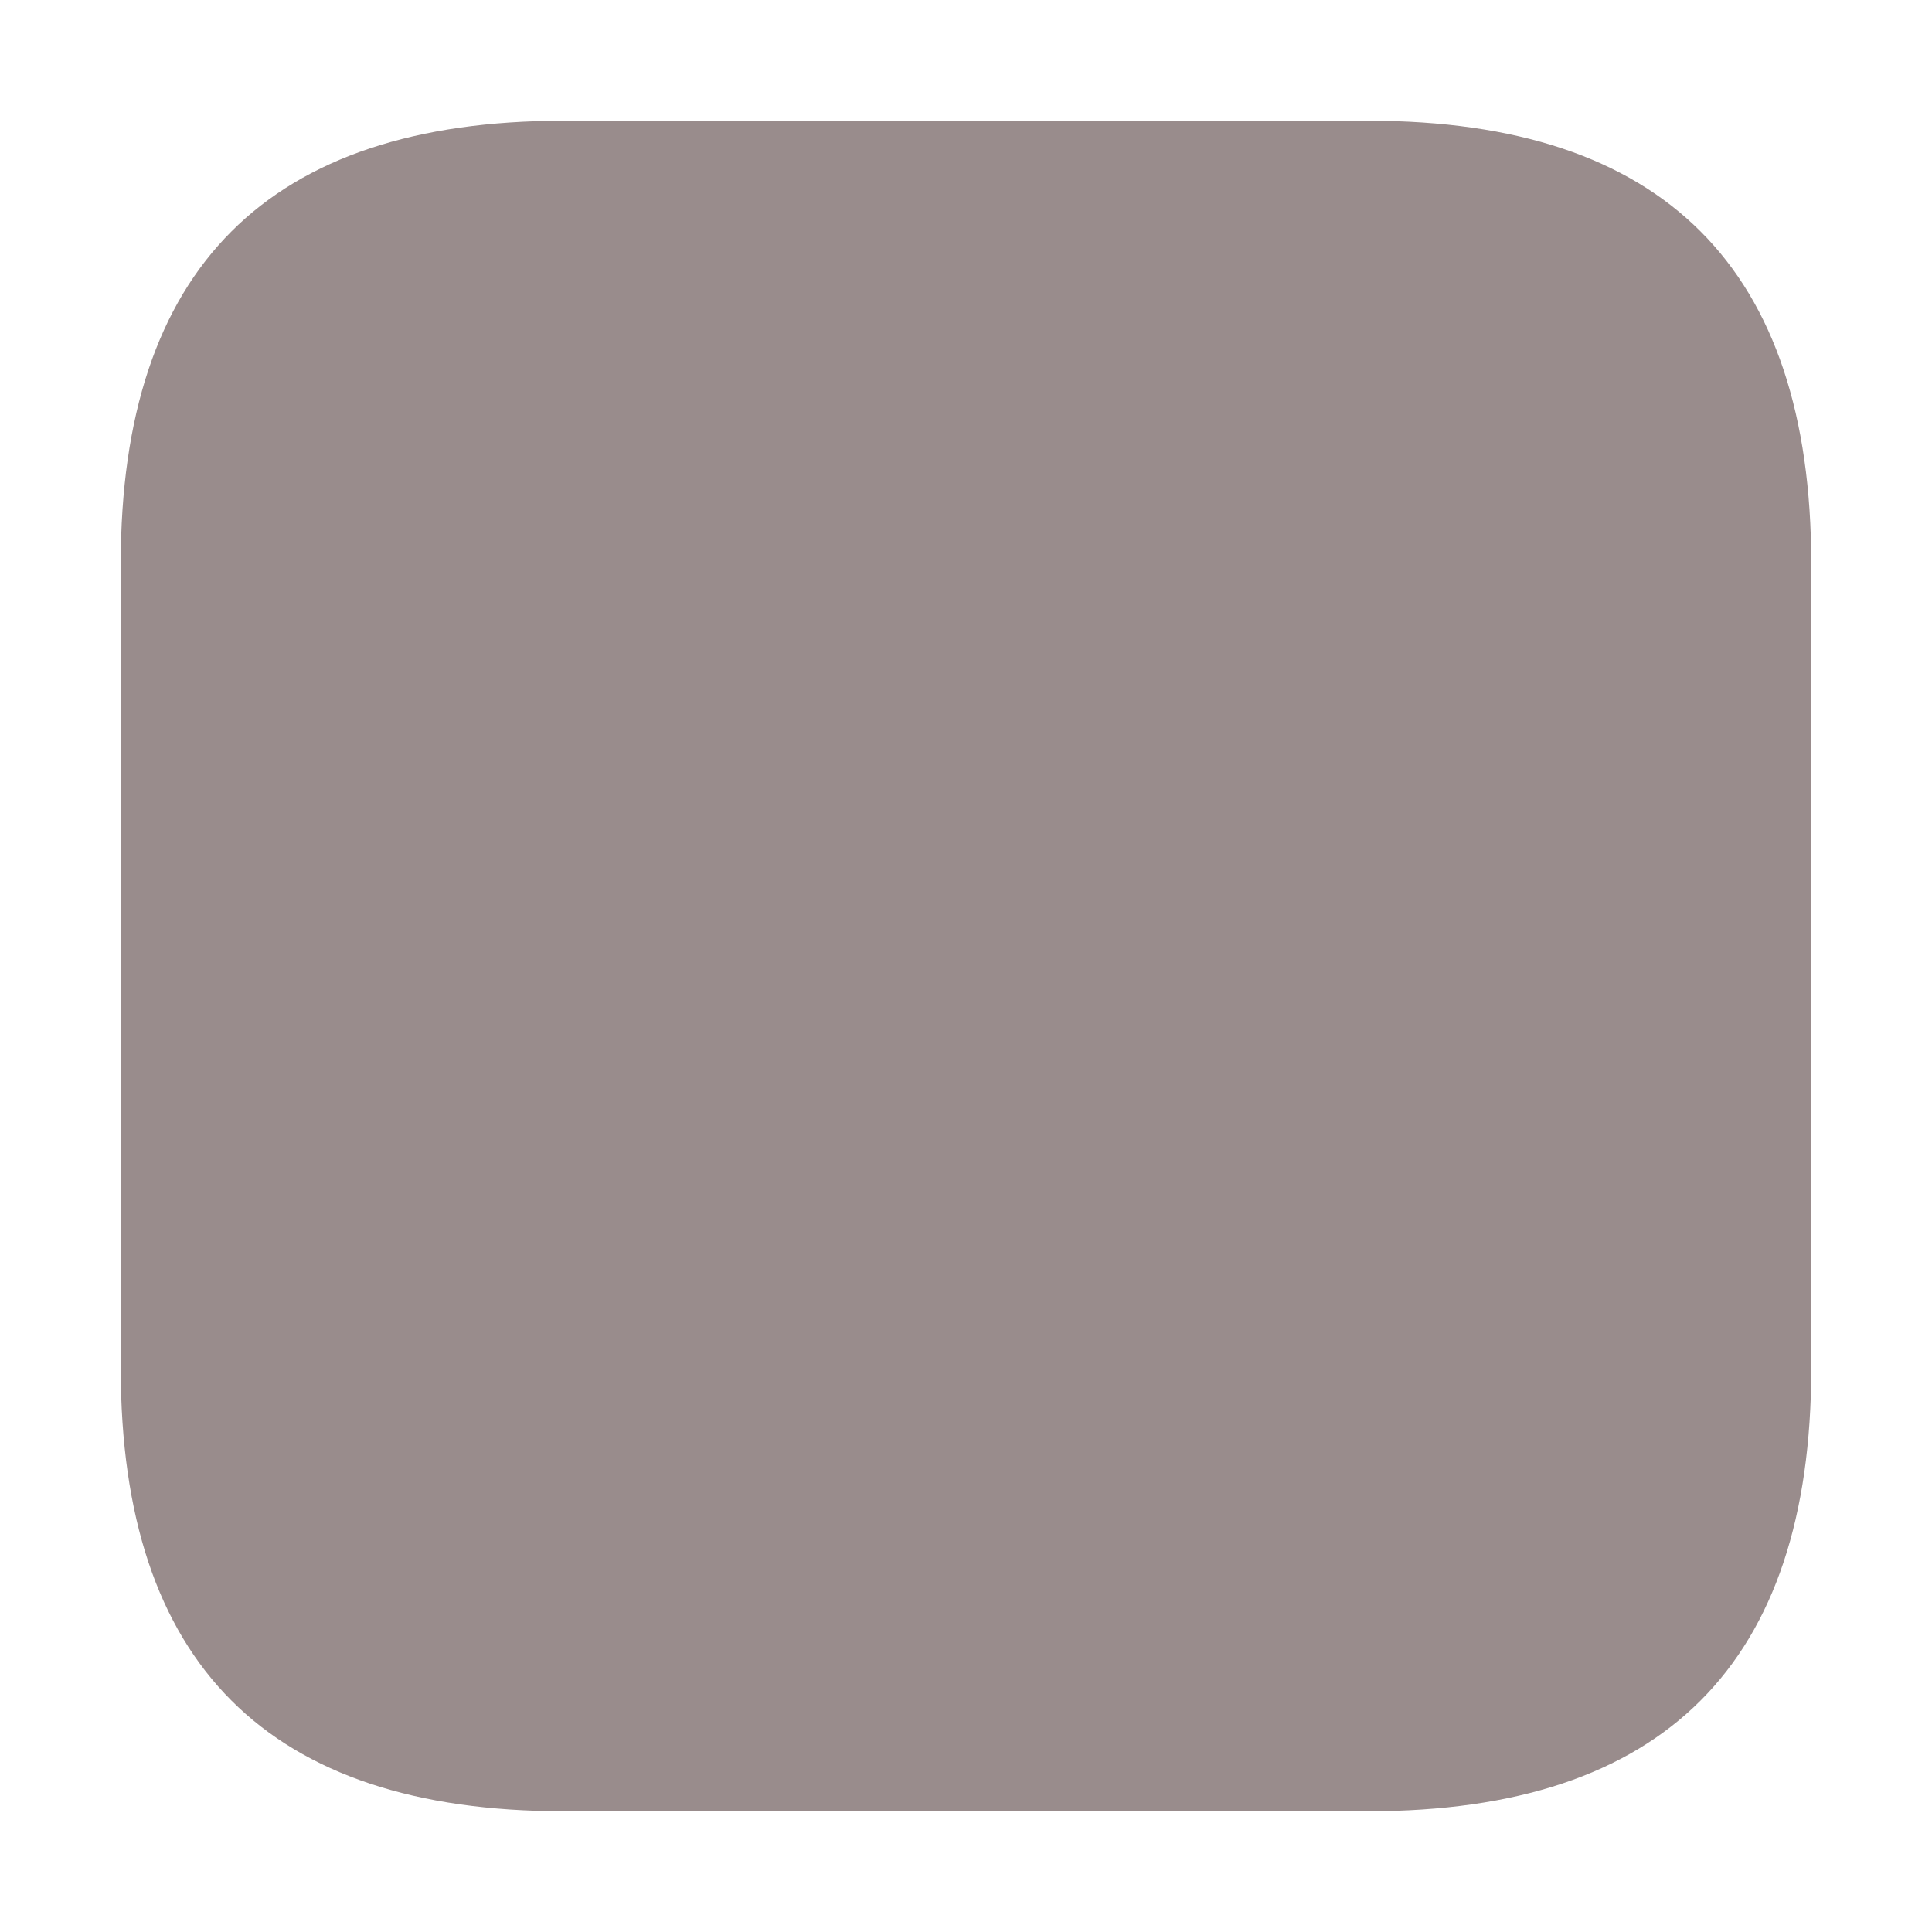
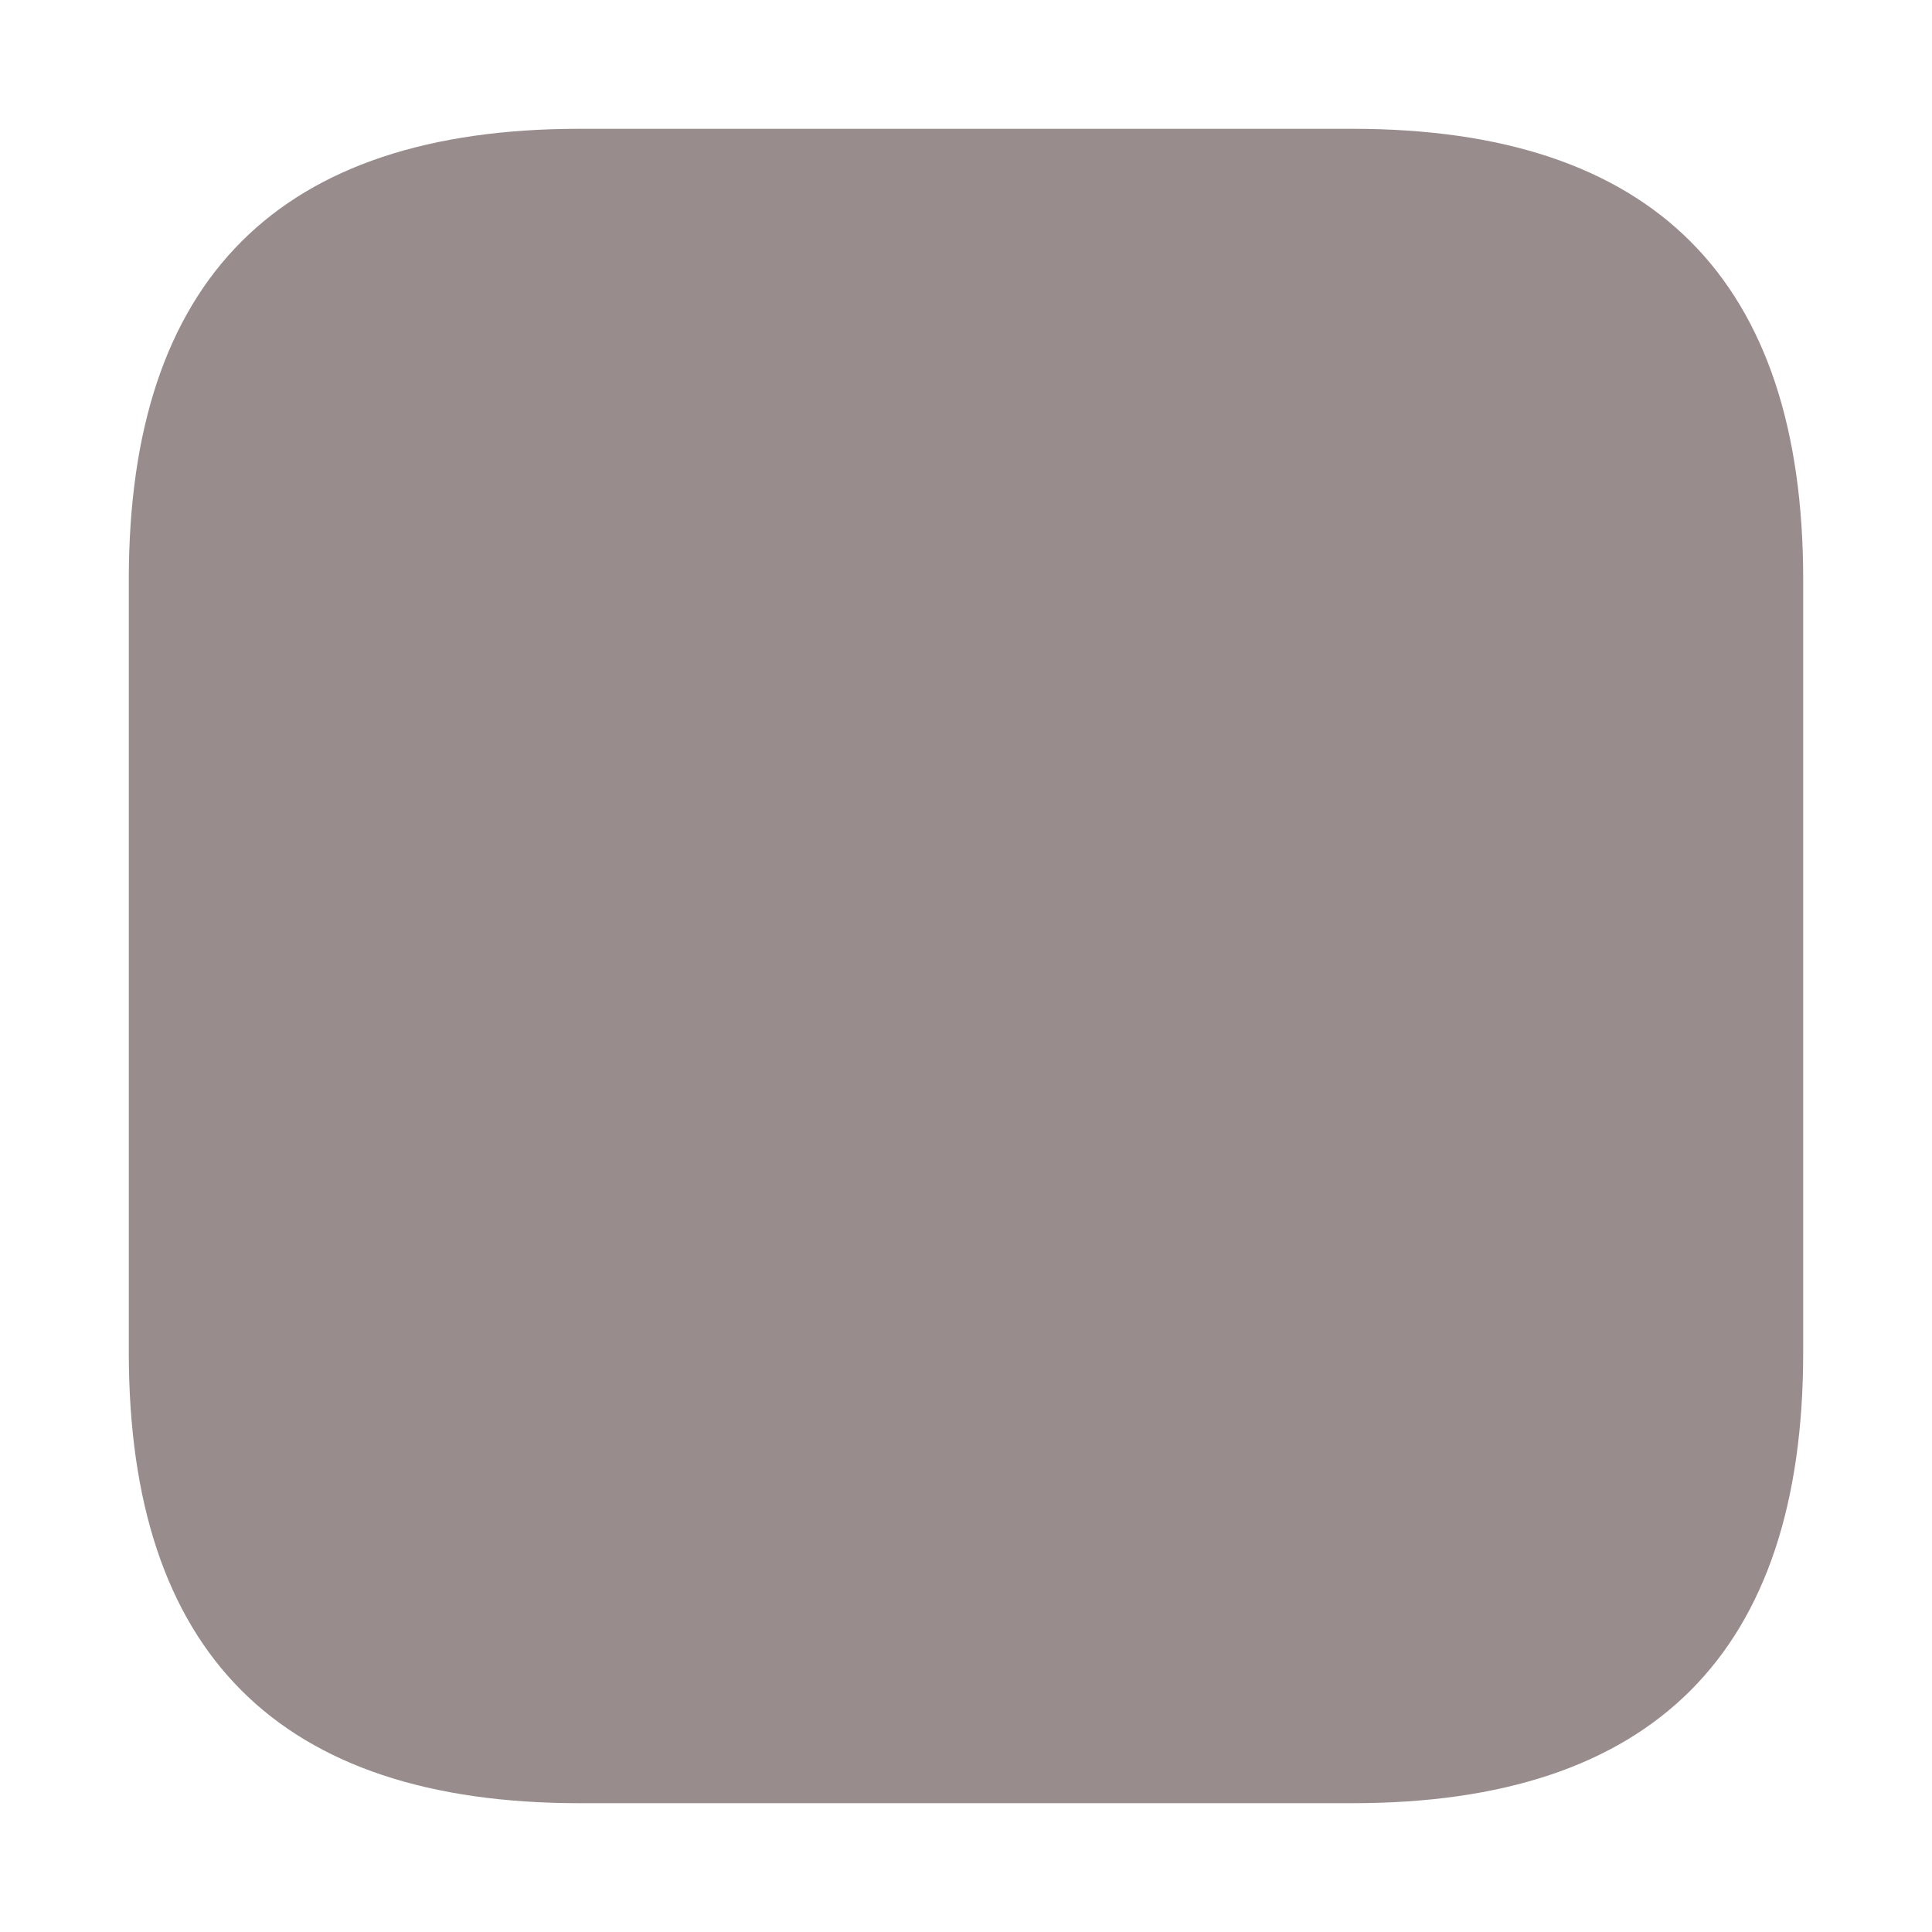
- <svg xmlns="http://www.w3.org/2000/svg" width="48" height="48" version="1.1" viewBox="0 0 48 48">
-   <path d="M 14,3 H 34 Q 45,3 45,14 V 34 Q 45,45 34,45 H 14 Q 3,45 3,34 V 14 Q 3,3 14,3 Z" fill="#998c8c" fill-opacity="1" />
+ <svg xmlns="http://www.w3.org/2000/svg" width="60" height="60" version="1.1" viewBox="0 0 60 60">
+   <path d="M 18,4 H 42 Q 56,4 56,18 V 42 Q 56,56 42,56 H 18 Q 4,56 4,42 V 18 Q 4,4 18,4 Z" fill="#998c8c" fill-opacity="1" />
</svg>
